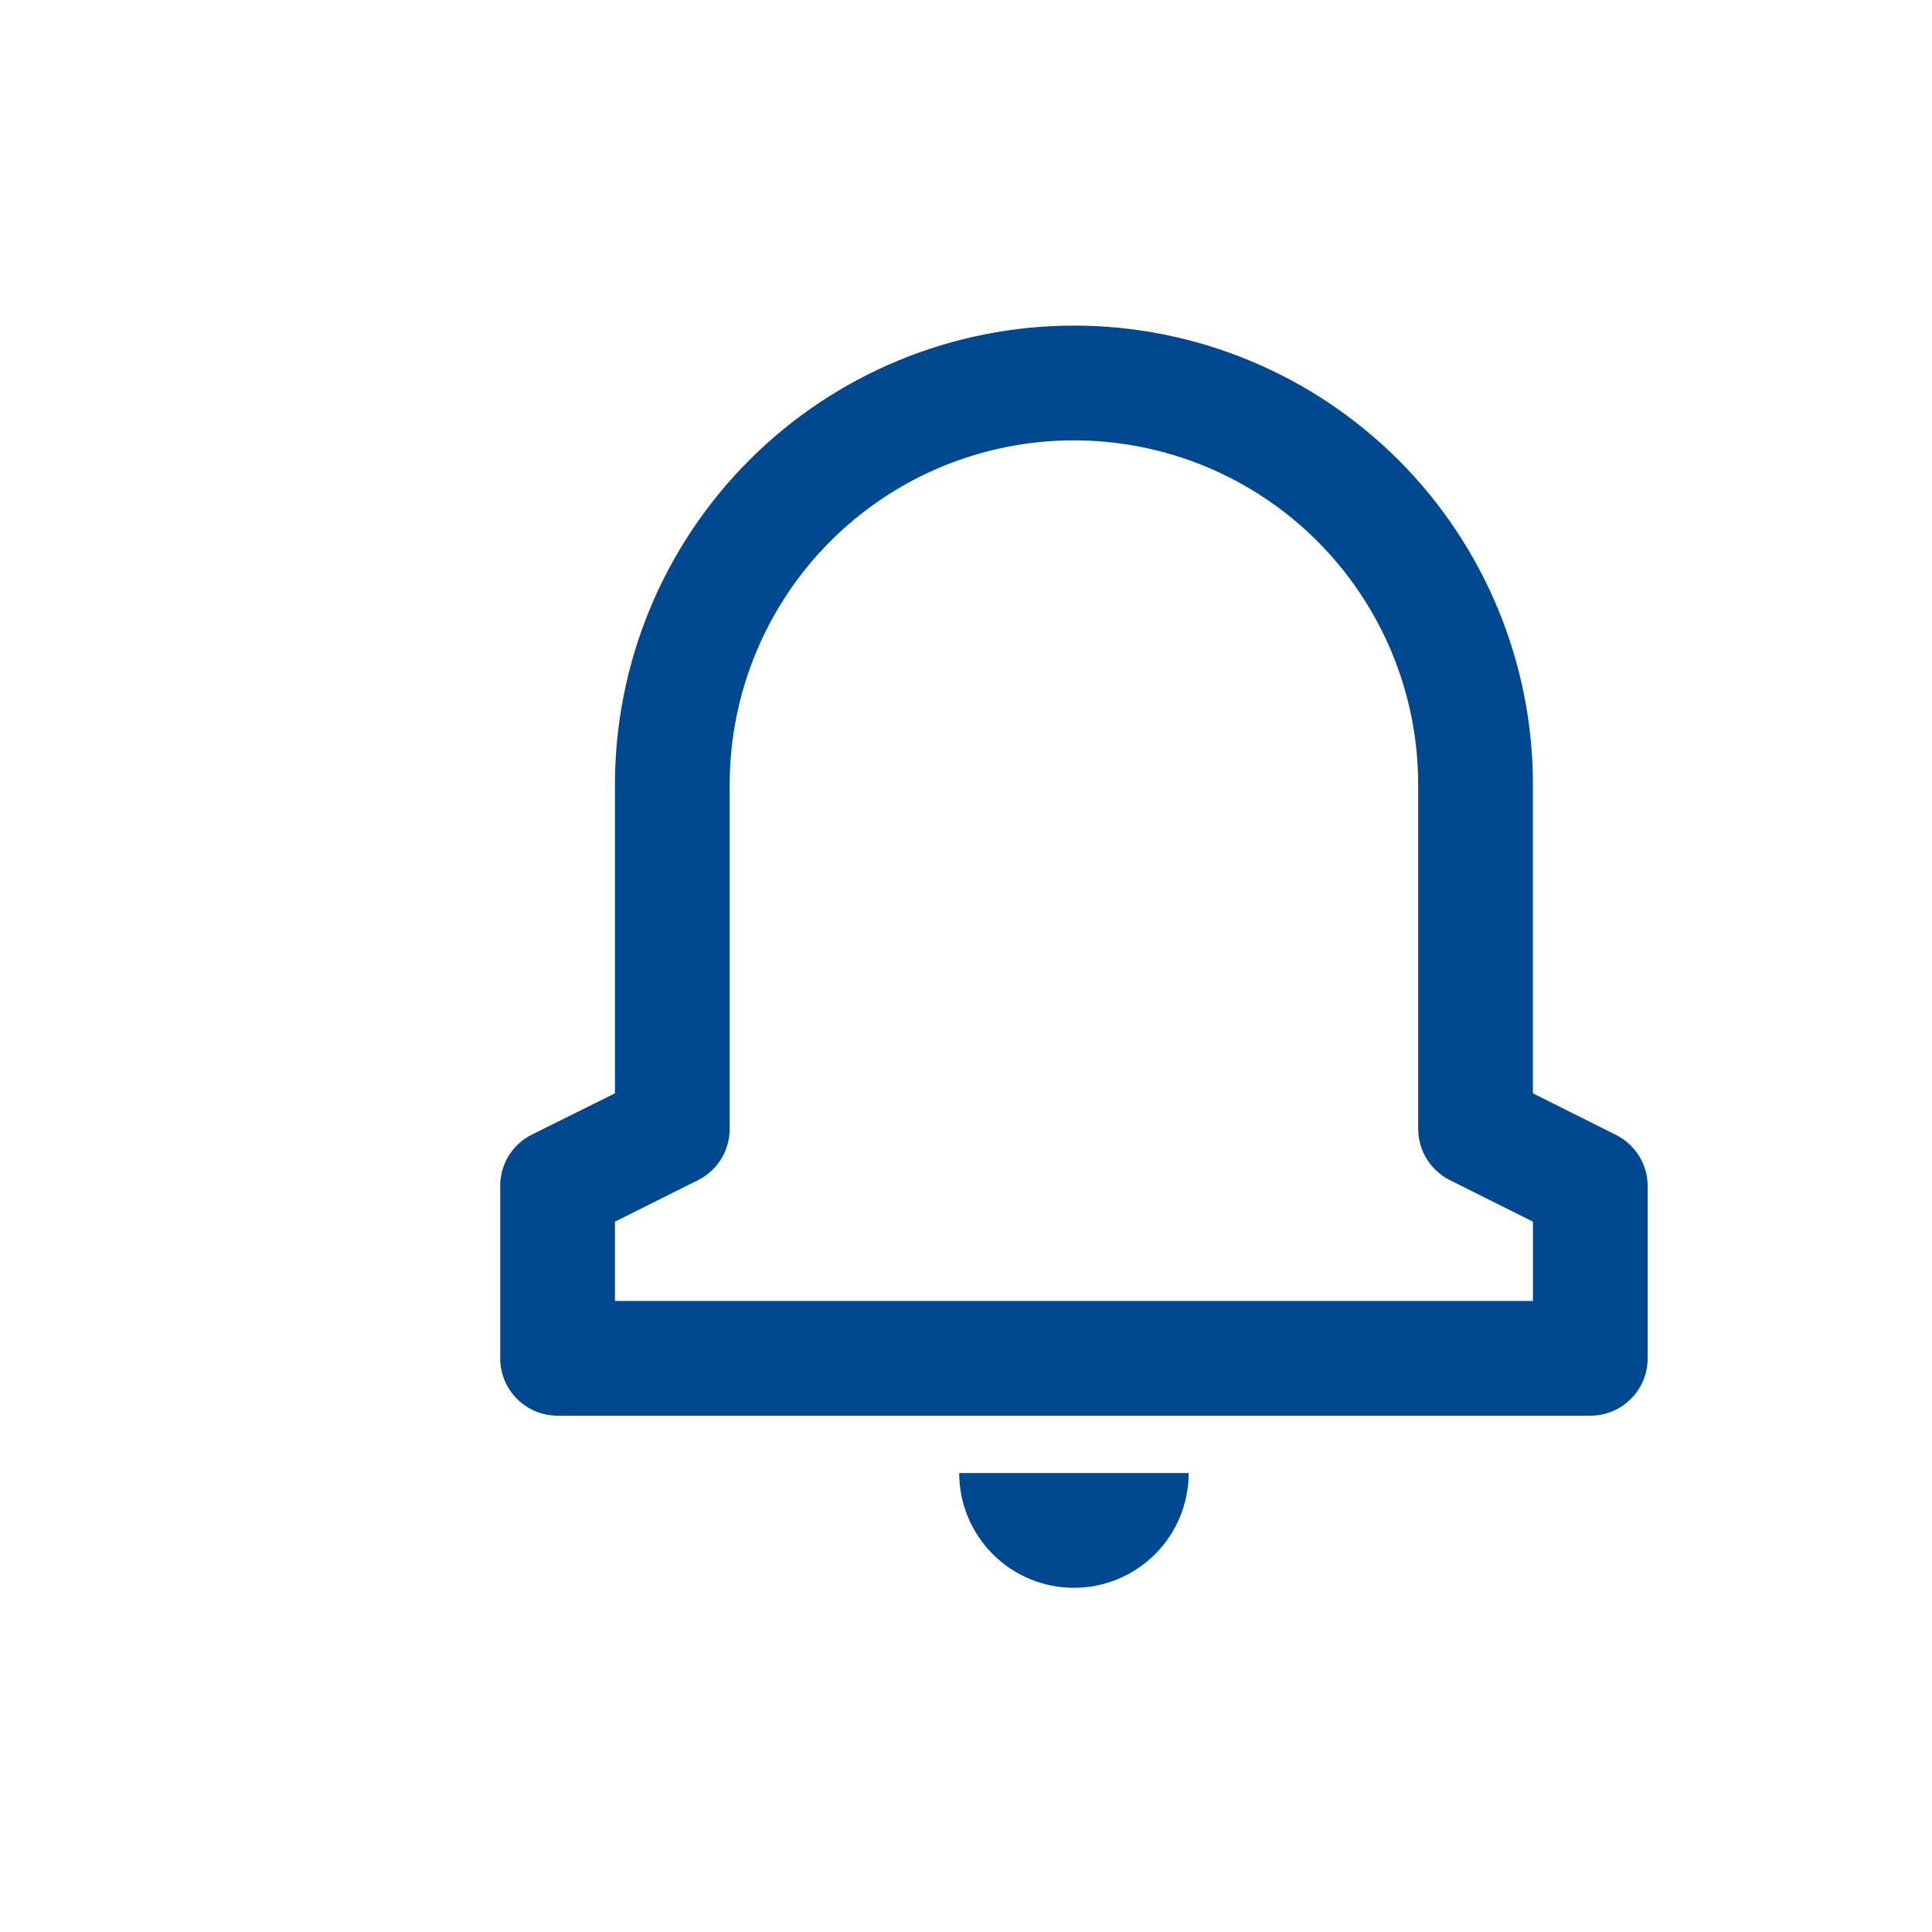
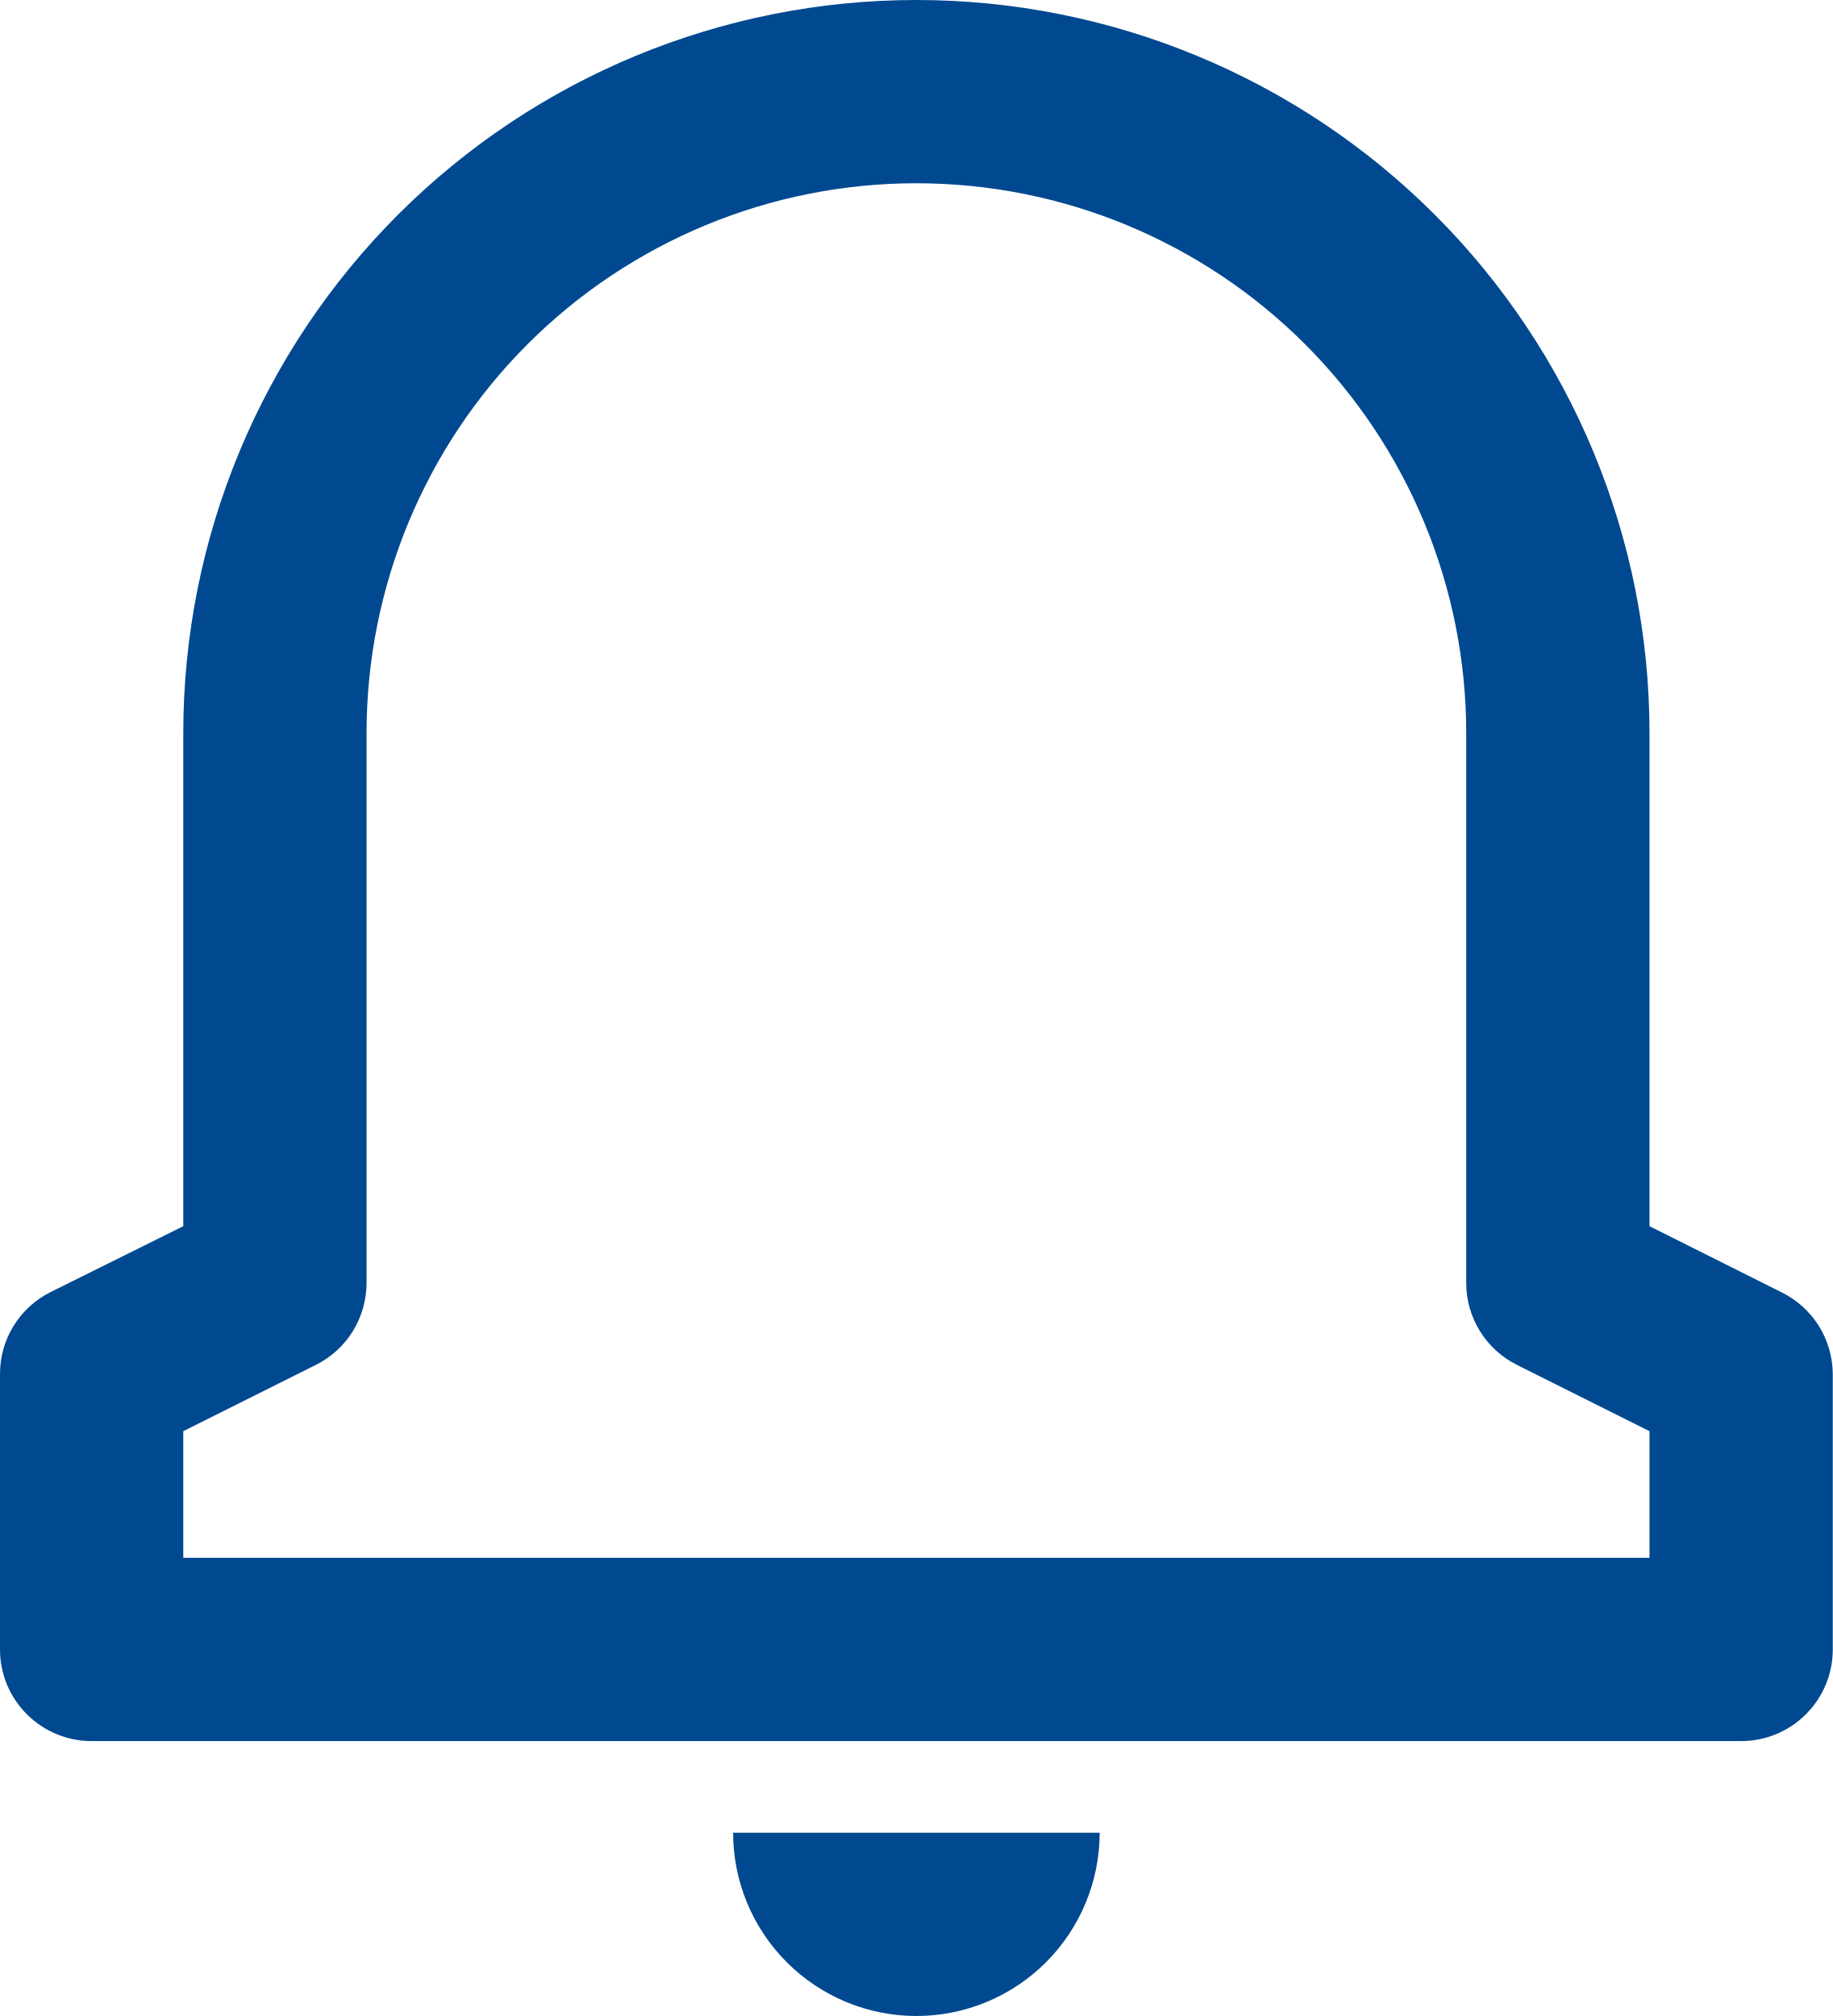
- <svg xmlns="http://www.w3.org/2000/svg" viewBox="0 0 512 512" preserveAspectRatio="xMidYMid meet">
+ <svg xmlns="http://www.w3.org/2000/svg" preserveAspectRatio="xMidYMid meet" viewBox="132.56 86.29 304.09 334.5">
  <g transform="translate(284.5899 253.5392) scale(15.20452)">
    <path fill="#004990" d="M-1.999 9h4c0 .53-.211 1.039-.586 1.414S.531 11 .001 11s-1.039-.211-1.414-.586S-1.999 9.53-1.999 9ZM-8.999 8c-.265 0-.52-.105-.707-.293A.996.996 0 0 1-9.999 7V4c-.001-.187.049-.37.147-.529.098-.159.238-.288.405-.371l1.448-.719V-3c0-2.122.843-4.157 2.343-5.657S-2.121-11 .001-11s4.157.843 5.657 2.343S8.001-5.122 8.001-3v5.381l1.446.724c.166.083.307.211.405.369.097.158.149.34.149.526v3c0 .265-.105.52-.293.707A.996.996 0 0 1 9.001 8h-18Zm3-11v6c0 .186-.052.368-.149.526a.999.999 0 0 1-.405.369l-1.446.723V6h16V4.618l-1.448-.724a.996.996 0 0 1-.403-.369A.995.995 0 0 1 6.001 3v-6c0-1.591-.633-3.117-1.758-4.243A5.998 5.998 0 0 0 .001-9a5.998 5.998 0 0 0-4.244 1.757A6.004 6.004 0 0 0-5.999-3Z" />
  </g>
</svg>
